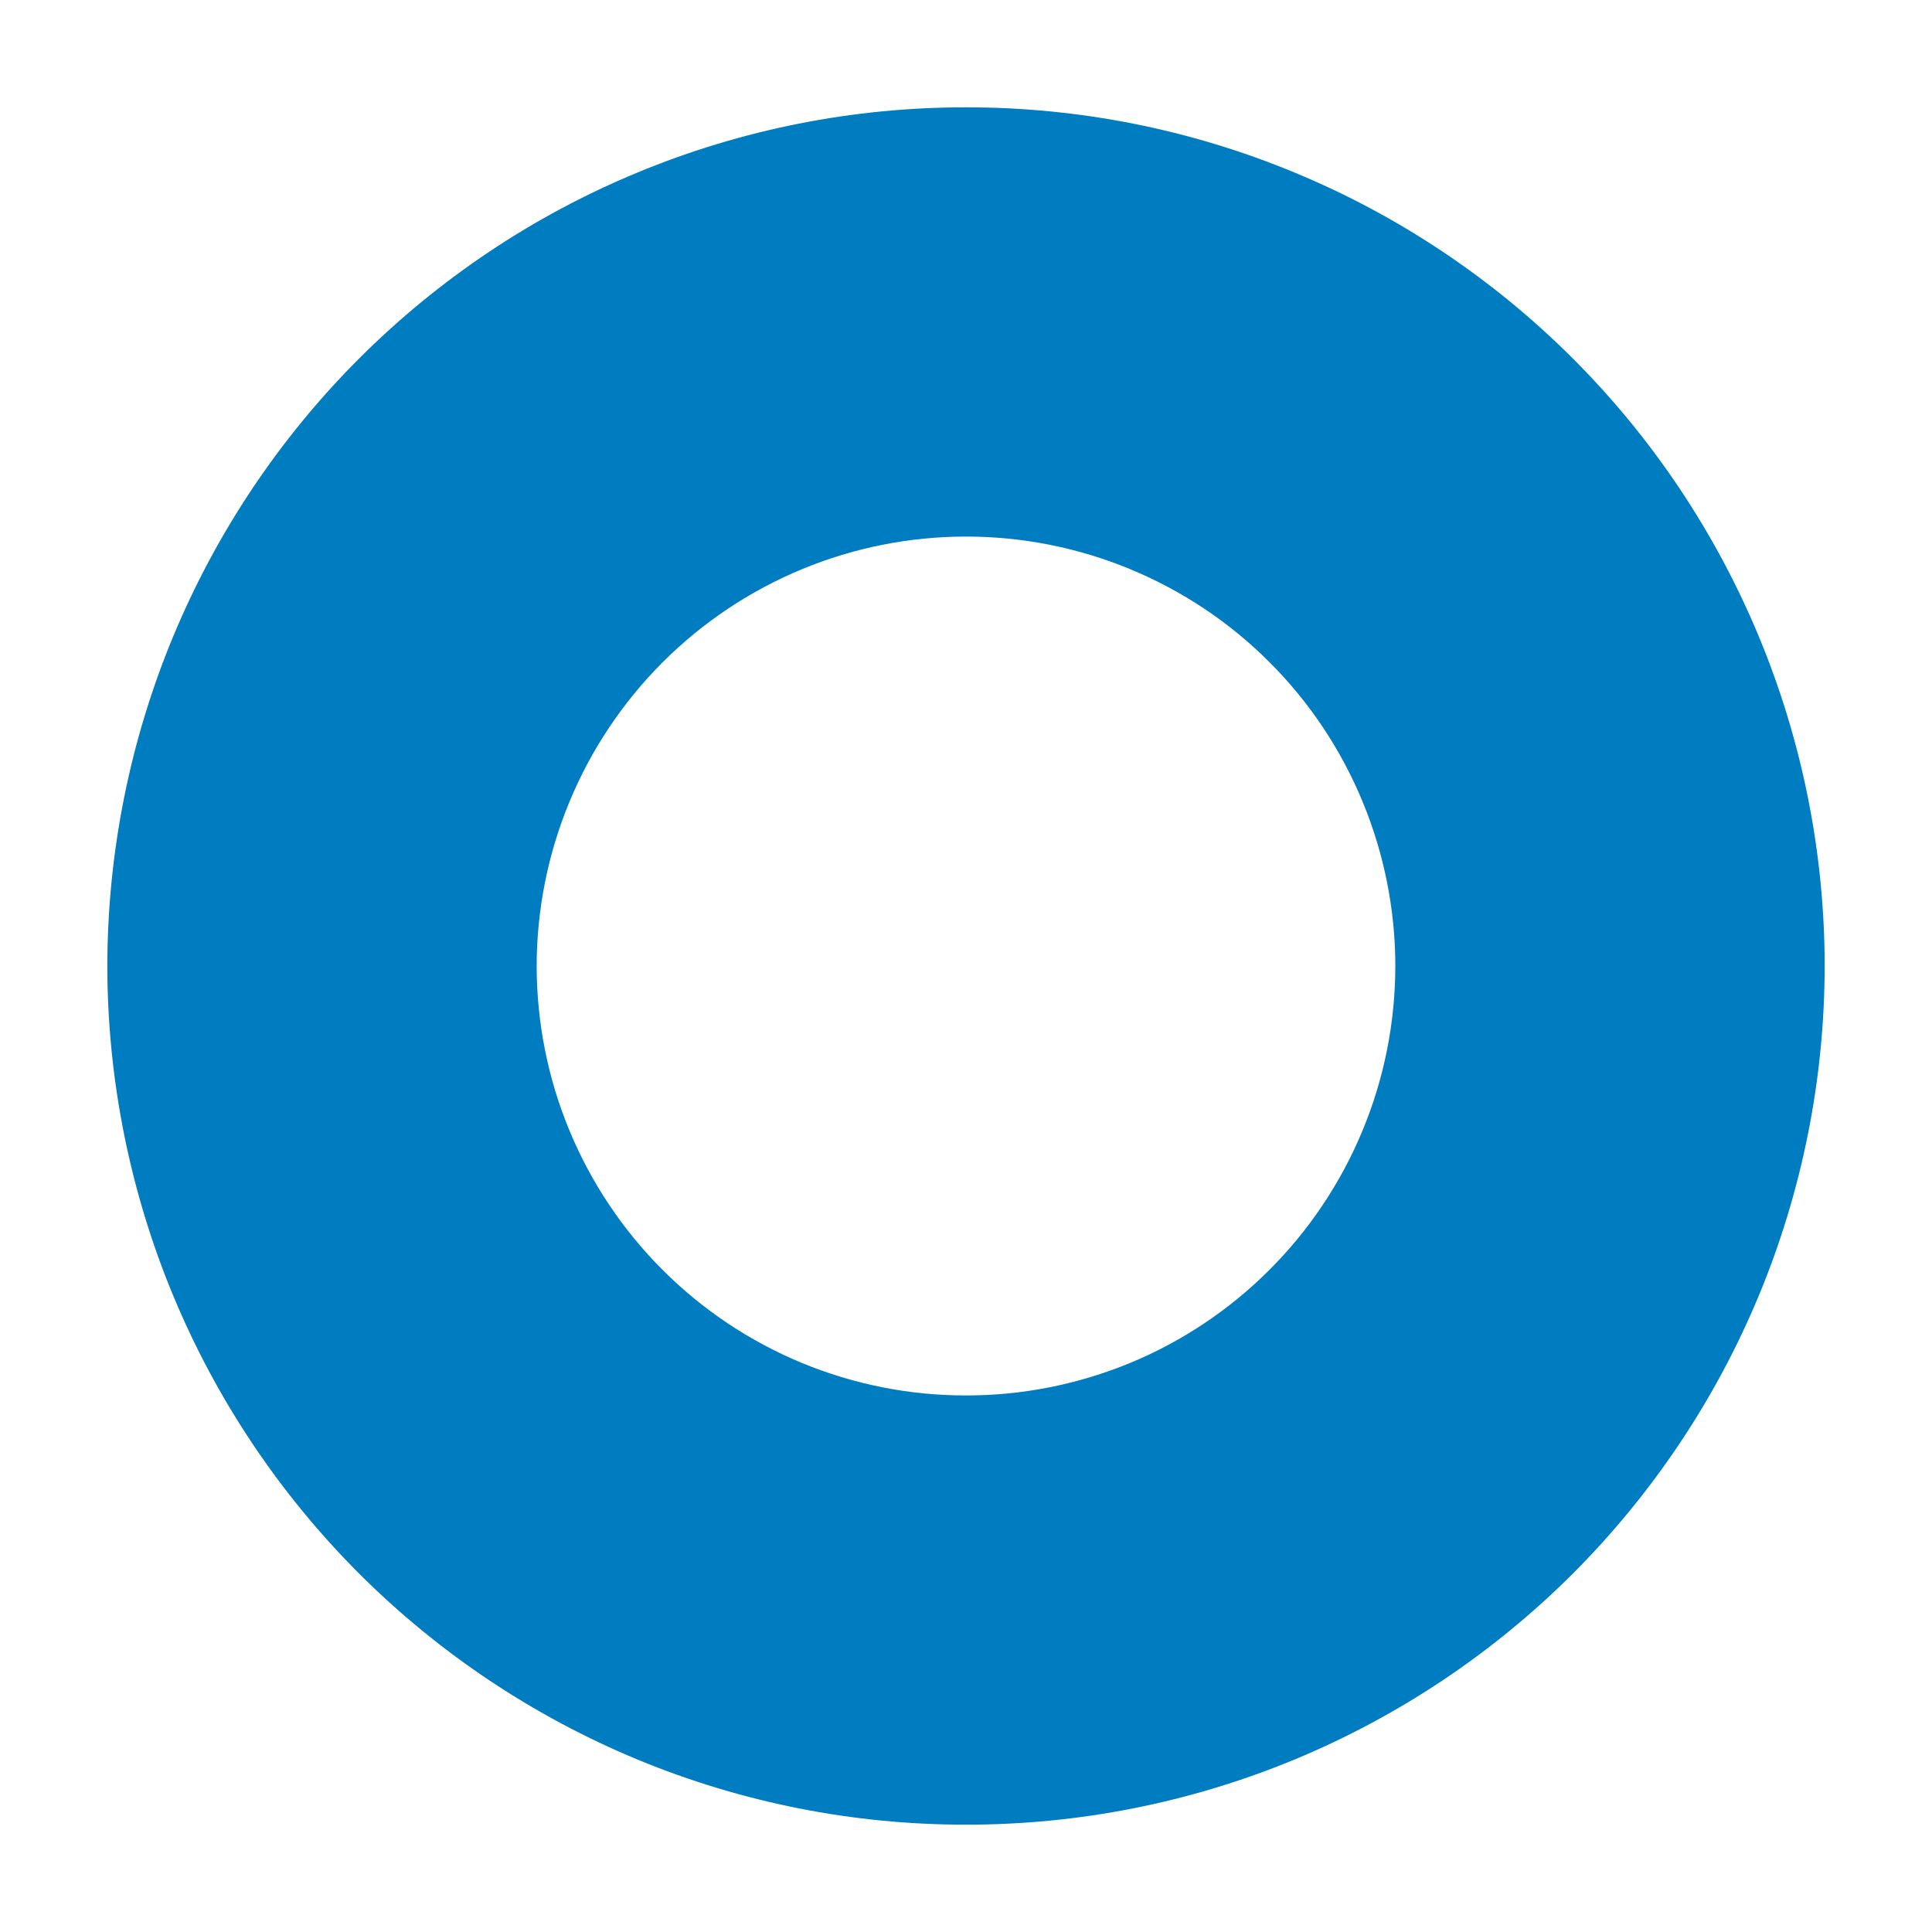
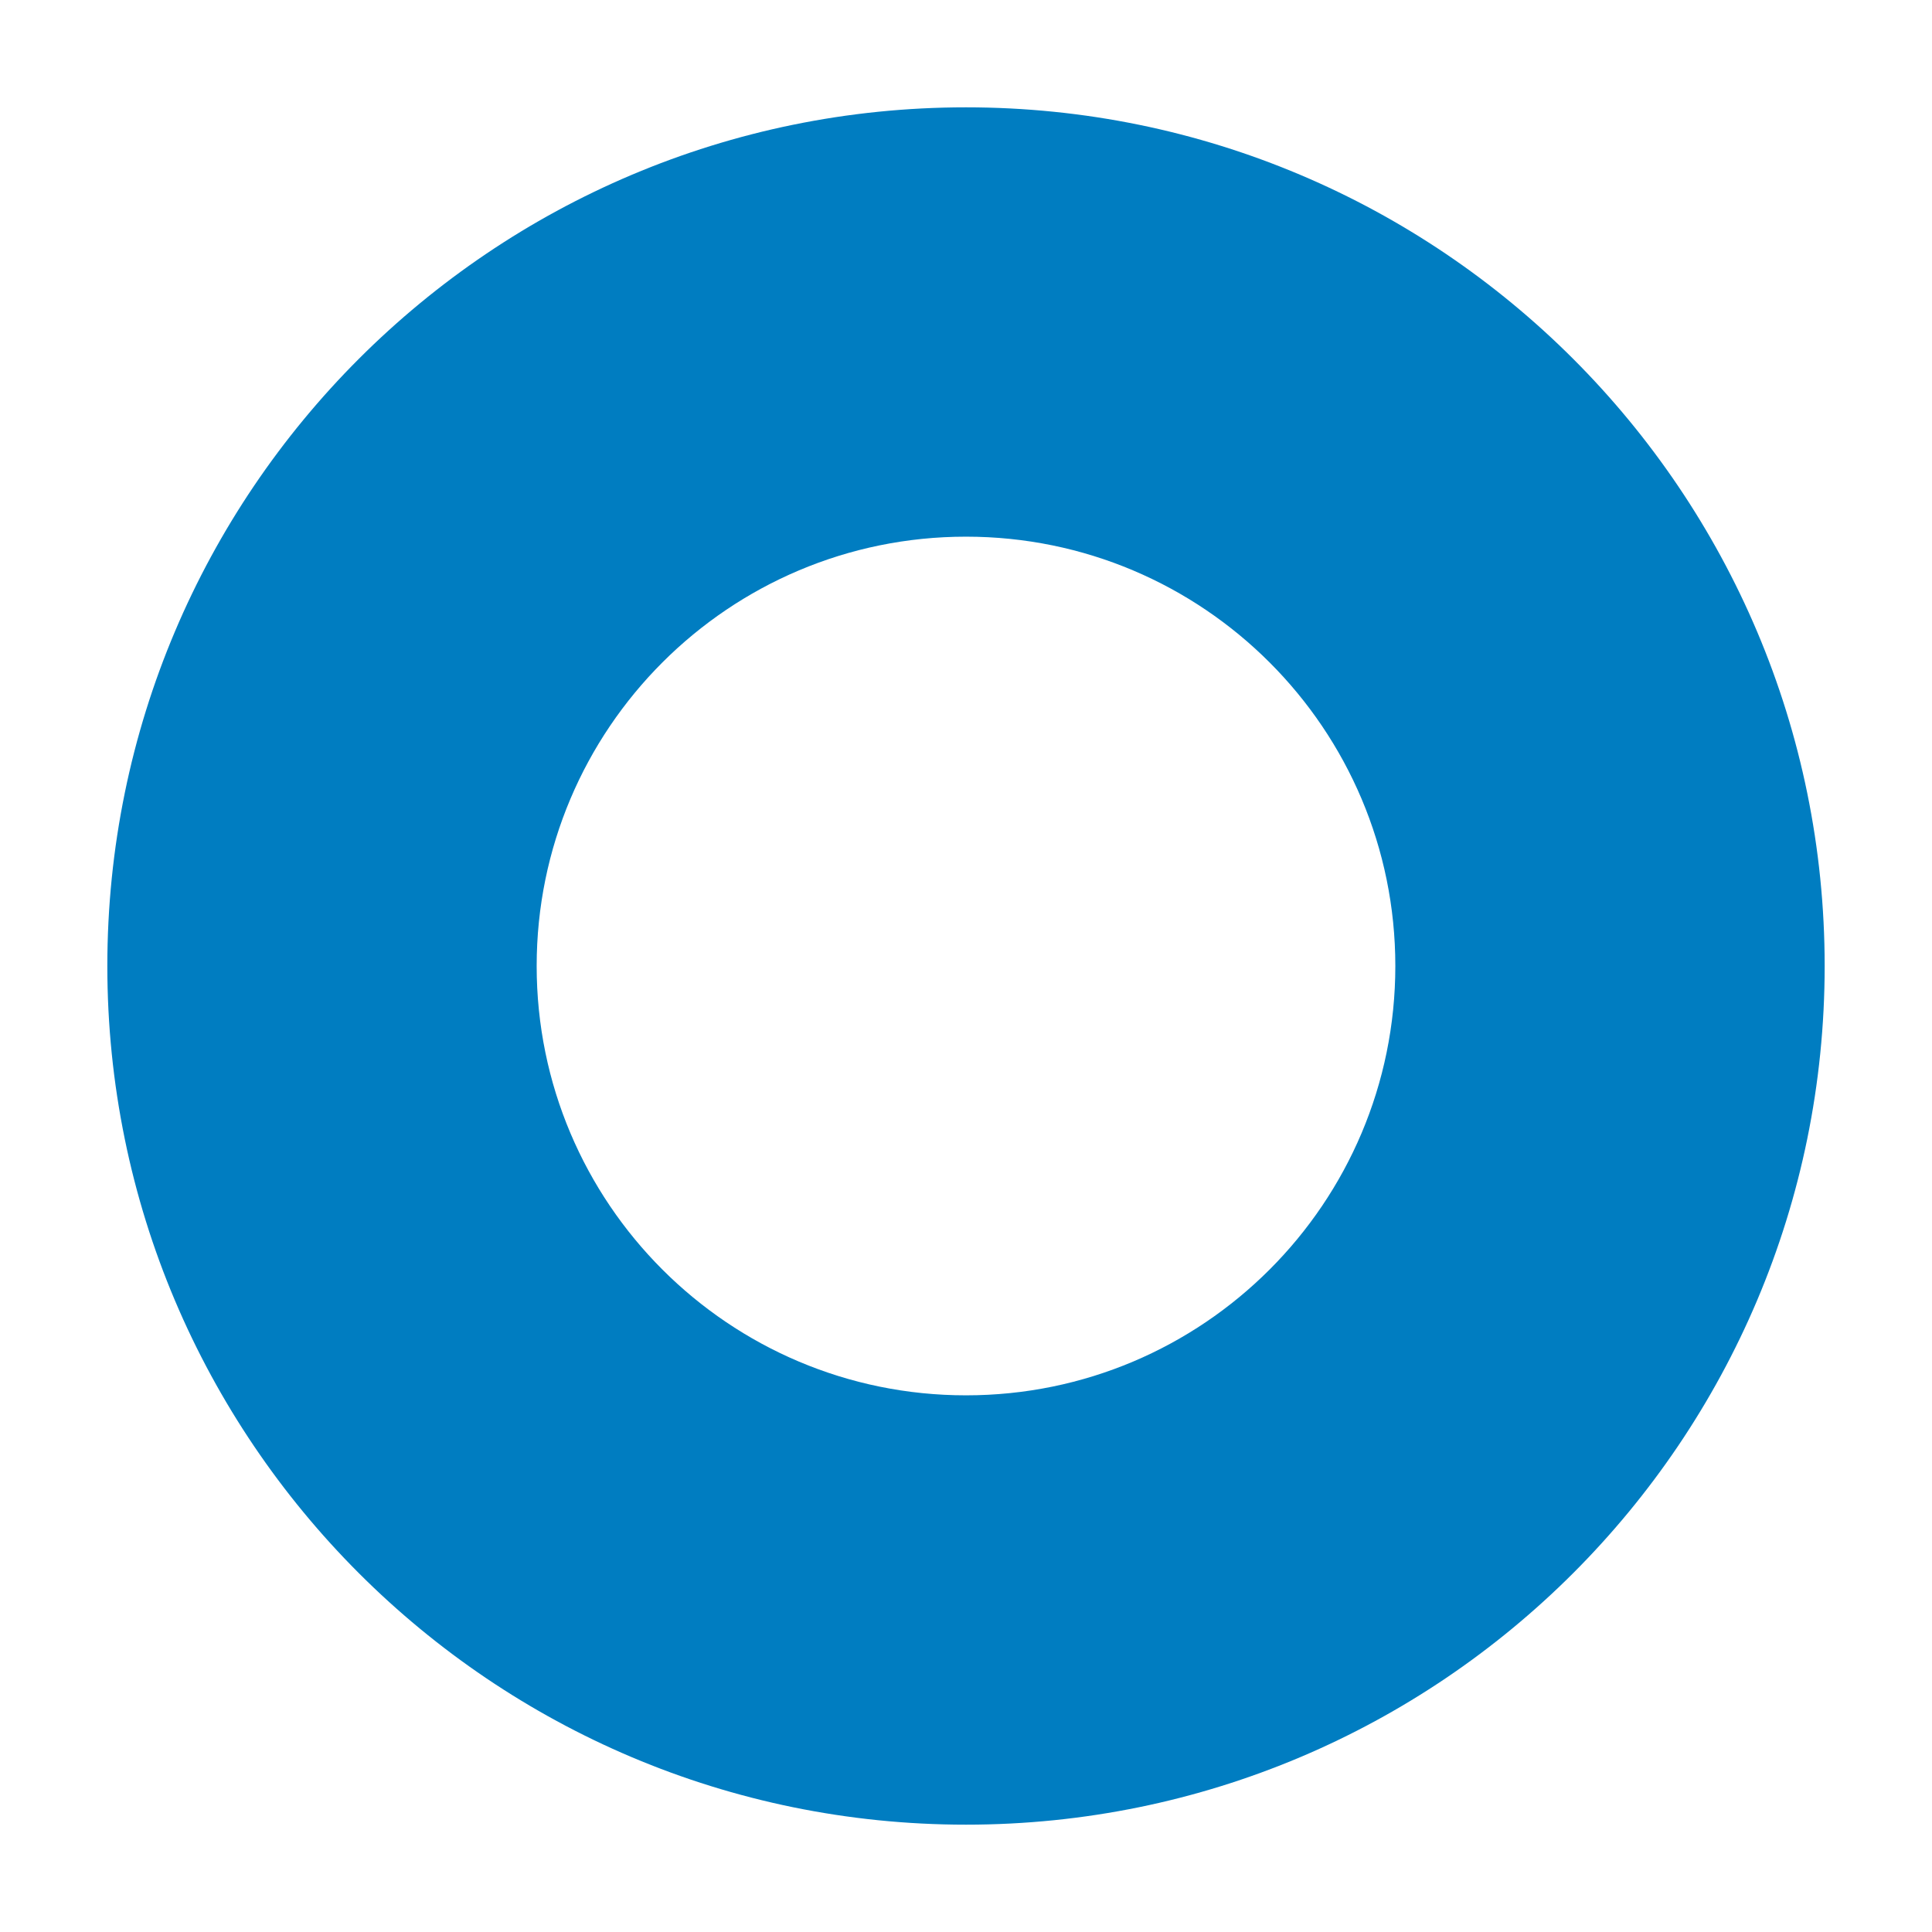
<svg xmlns="http://www.w3.org/2000/svg" width="18" height="18" viewBox="0 0 18 18" fill="none">
-   <path d="M9 1C7.95 0.999 6.91 1.205 5.94 1.607C4.97 2.008 4.088 2.598 3.345 3.341C2.602 4.084 2.013 4.966 1.61 5.938C1.208 6.909 1.001 7.95 1 9.002C1.001 10.053 1.209 11.094 1.611 12.065C2.014 13.036 2.603 13.918 3.346 14.661C4.089 15.403 4.971 15.992 5.941 16.394C6.911 16.795 7.95 17.001 9 17C10.05 17.001 11.089 16.795 12.059 16.394C13.029 15.992 13.911 15.403 14.654 14.661C15.396 13.918 15.986 13.036 16.389 12.065C16.791 11.094 16.999 10.053 17 9.002C17 7.95 16.792 6.909 16.39 5.938C15.987 4.966 15.398 4.084 14.655 3.341C13.912 2.598 13.03 2.008 12.06 1.607C11.09 1.205 10.05 0.999 9 1V1ZM9 13.001C8.475 13.002 7.955 12.898 7.47 12.698C6.985 12.497 6.545 12.203 6.173 11.831C5.802 11.46 5.507 11.019 5.306 10.534C5.104 10.048 5.001 9.528 5 9.002C5.001 7.94 5.423 6.922 6.173 6.171C6.923 5.421 7.94 4.999 9 4.999C9.525 4.999 10.045 5.102 10.53 5.303C11.016 5.504 11.457 5.798 11.828 6.17C12.2 6.542 12.494 6.983 12.695 7.469C12.896 7.955 13 8.476 13 9.002C12.999 9.528 12.896 10.048 12.694 10.534C12.493 11.019 12.198 11.46 11.827 11.831C11.455 12.203 11.015 12.497 10.53 12.698C10.044 12.898 9.525 13.002 9 13.001" fill="#007DC1" />
+   <path fill-rule="evenodd" clip-rule="evenodd" d="M9 17C13.418 17 17 13.418 17 9C17 4.582 13.418 1 9 1C4.582 1 1 4.582 1 9C1 13.418 4.582 17 9 17ZM9 13C11.209 13 13 11.209 13 9C13 6.791 11.209 5 9 5C6.791 5 5 6.791 5 9C5 11.209 6.791 13 9 13Z" fill="#007DC1" />
</svg>
